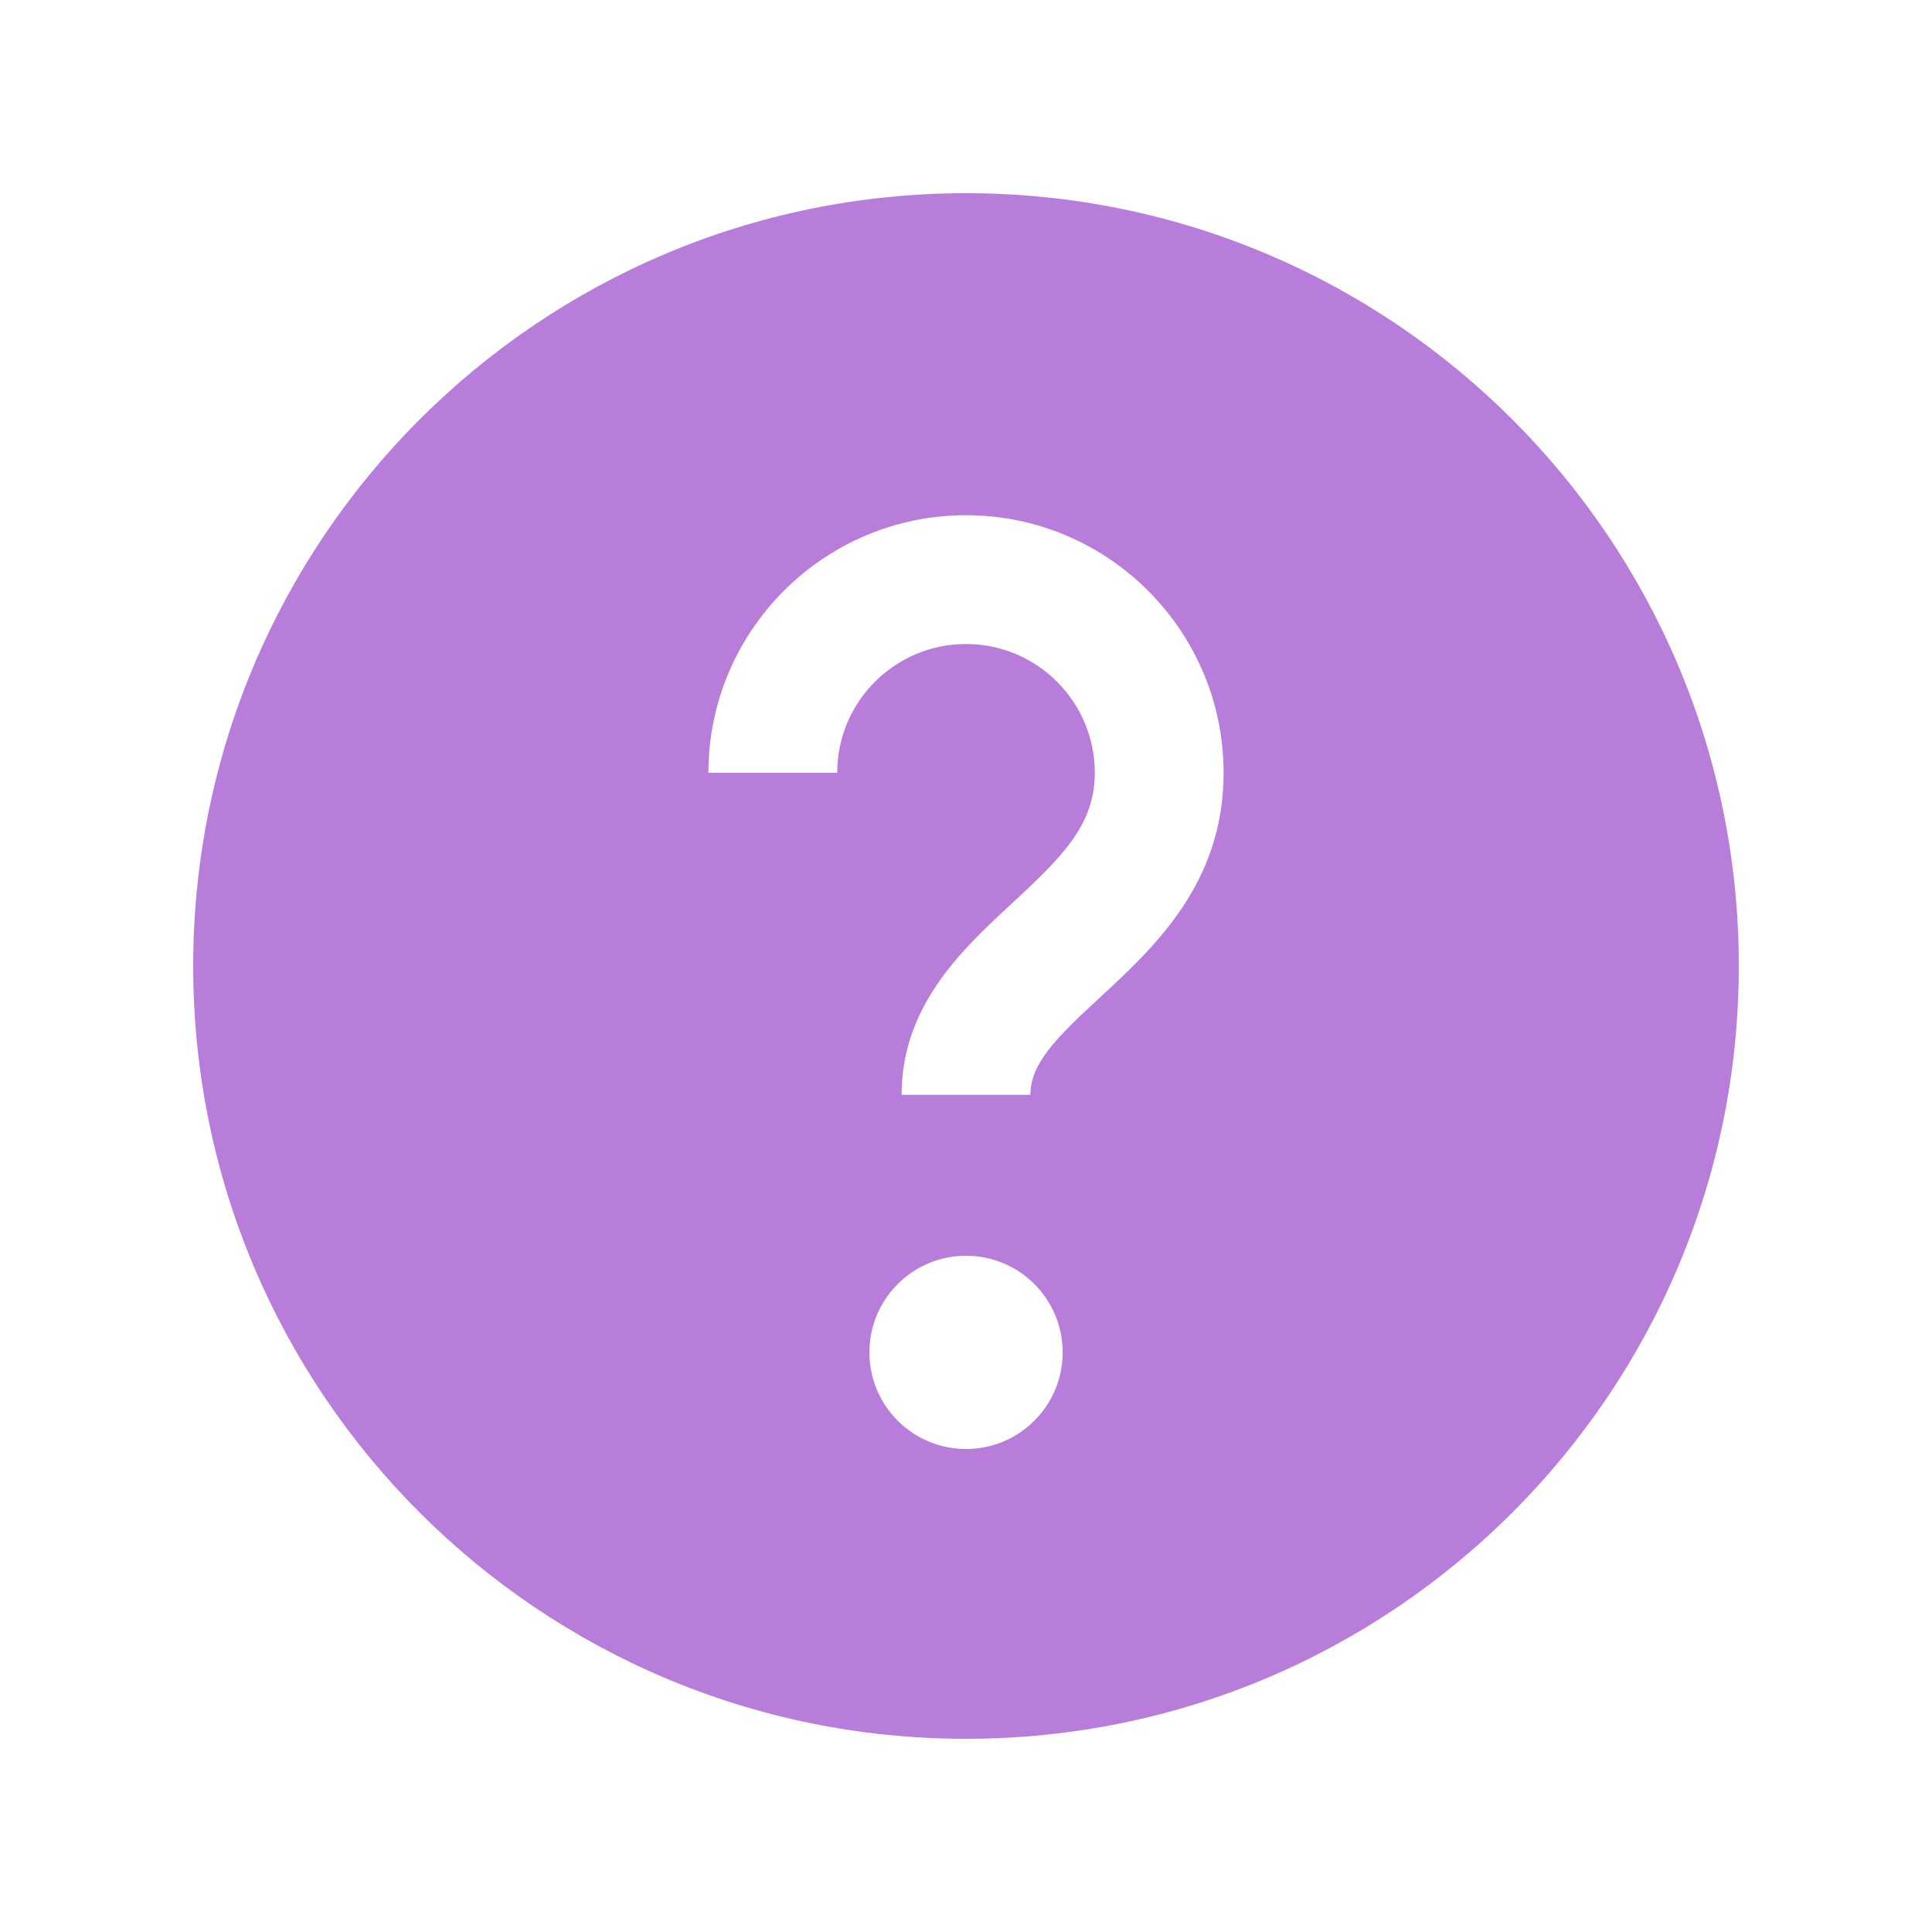
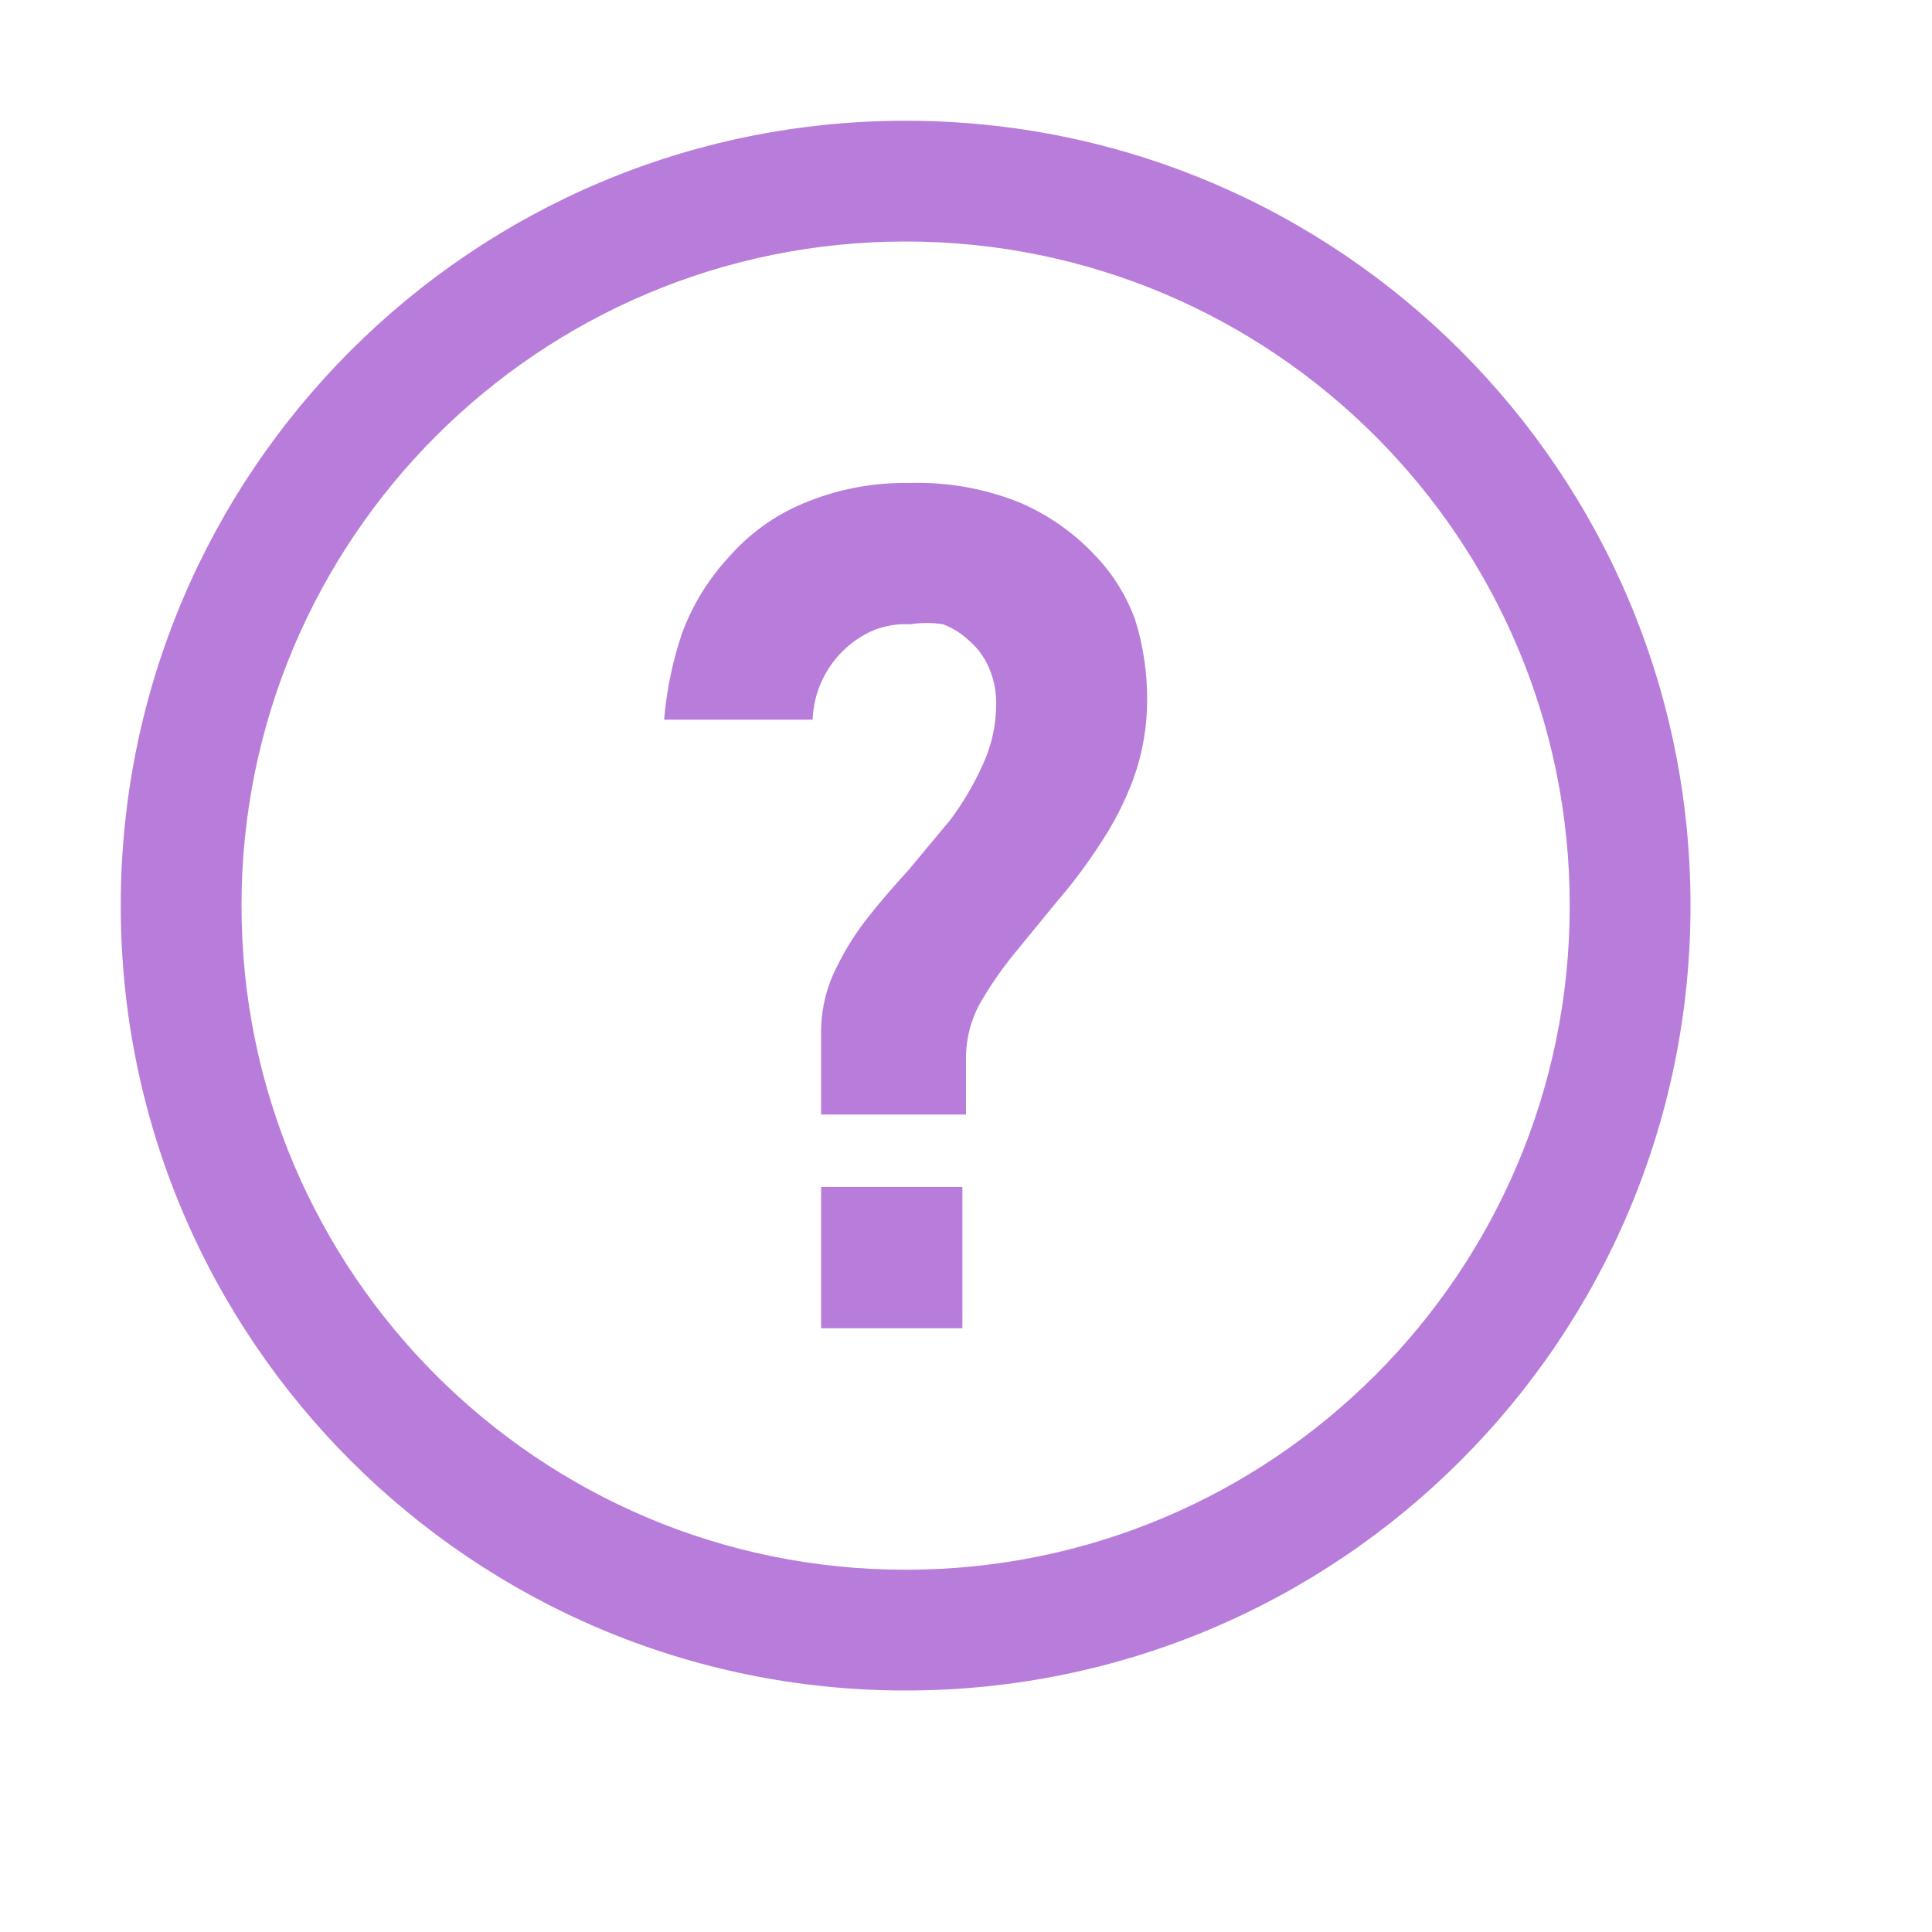
- <svg xmlns="http://www.w3.org/2000/svg" viewBox="0 0 30 30">
-   <path fill="#B87CDA" d="M15 3C8.373 3 3 8.373 3 15s5.373 12 12 12 12-5.373 12-12S21.627 3 15 3zm0 19.5a1.5 1.5 0 1 1 .001-3.001A1.5 1.5 0 0 1 15 22.5zm2.068-7C16.406 16.111 16 16.512 16 17h-2c0-1.389.949-2.265 1.711-2.97C16.51 13.292 17 12.799 17 12c0-1.103-.897-2-2-2s-2 .897-2 2h-2c0-2.206 1.794-4 4-4s4 1.794 4 4c0 1.715-1.071 2.704-1.932 3.5z" />
+ <svg xmlns="http://www.w3.org/2000/svg" fill="#b87cda" viewBox="0 0 16 16">
+   <path fill-rule="evenodd" clip-rule="evenodd" d="M7.5 1a6.5 6.5 0 1 0 0 13 6.5 6.5 0 0 0 0-13zm0 12a5.5 5.5 0 1 1 0-11 5.5 5.5 0 0 1 0 11zm1.55-8.42a1.84 1.84 0 0 0-.61-.42A2.25 2.25 0 0 0 7.53 4a2.16 2.16 0 0 0-.88.17c-.239.1-.45.254-.62.45a1.89 1.89 0 0 0-.38.62 3 3 0 0 0-.15.72h1.23a.84.84 0 0 1 .506-.741.72.72 0 0 1 .304-.049.86.86 0 0 1 .27 0 .64.64 0 0 1 .22.14.6.6 0 0 1 .16.22.73.73 0 0 1 .06.3c0 .173-.037.343-.11.5a2.4 2.4 0 0 1-.27.46l-.35.42c-.12.13-.24.27-.35.41a2.33 2.33 0 0 0-.27.45 1.18 1.18 0 0 0-.1.5v.66H8v-.49a.94.94 0 0 1 .11-.42 3.09 3.09 0 0 1 .28-.41l.36-.44a4.29 4.29 0 0 0 .36-.48 2.59 2.59 0 0 0 .28-.55 1.91 1.91 0 0 0 .11-.64 2.18 2.18 0 0 0-.1-.67 1.52 1.52 0 0 0-.35-.55zM6.8 9.83h1.17V11H6.8V9.83z" />
</svg>
